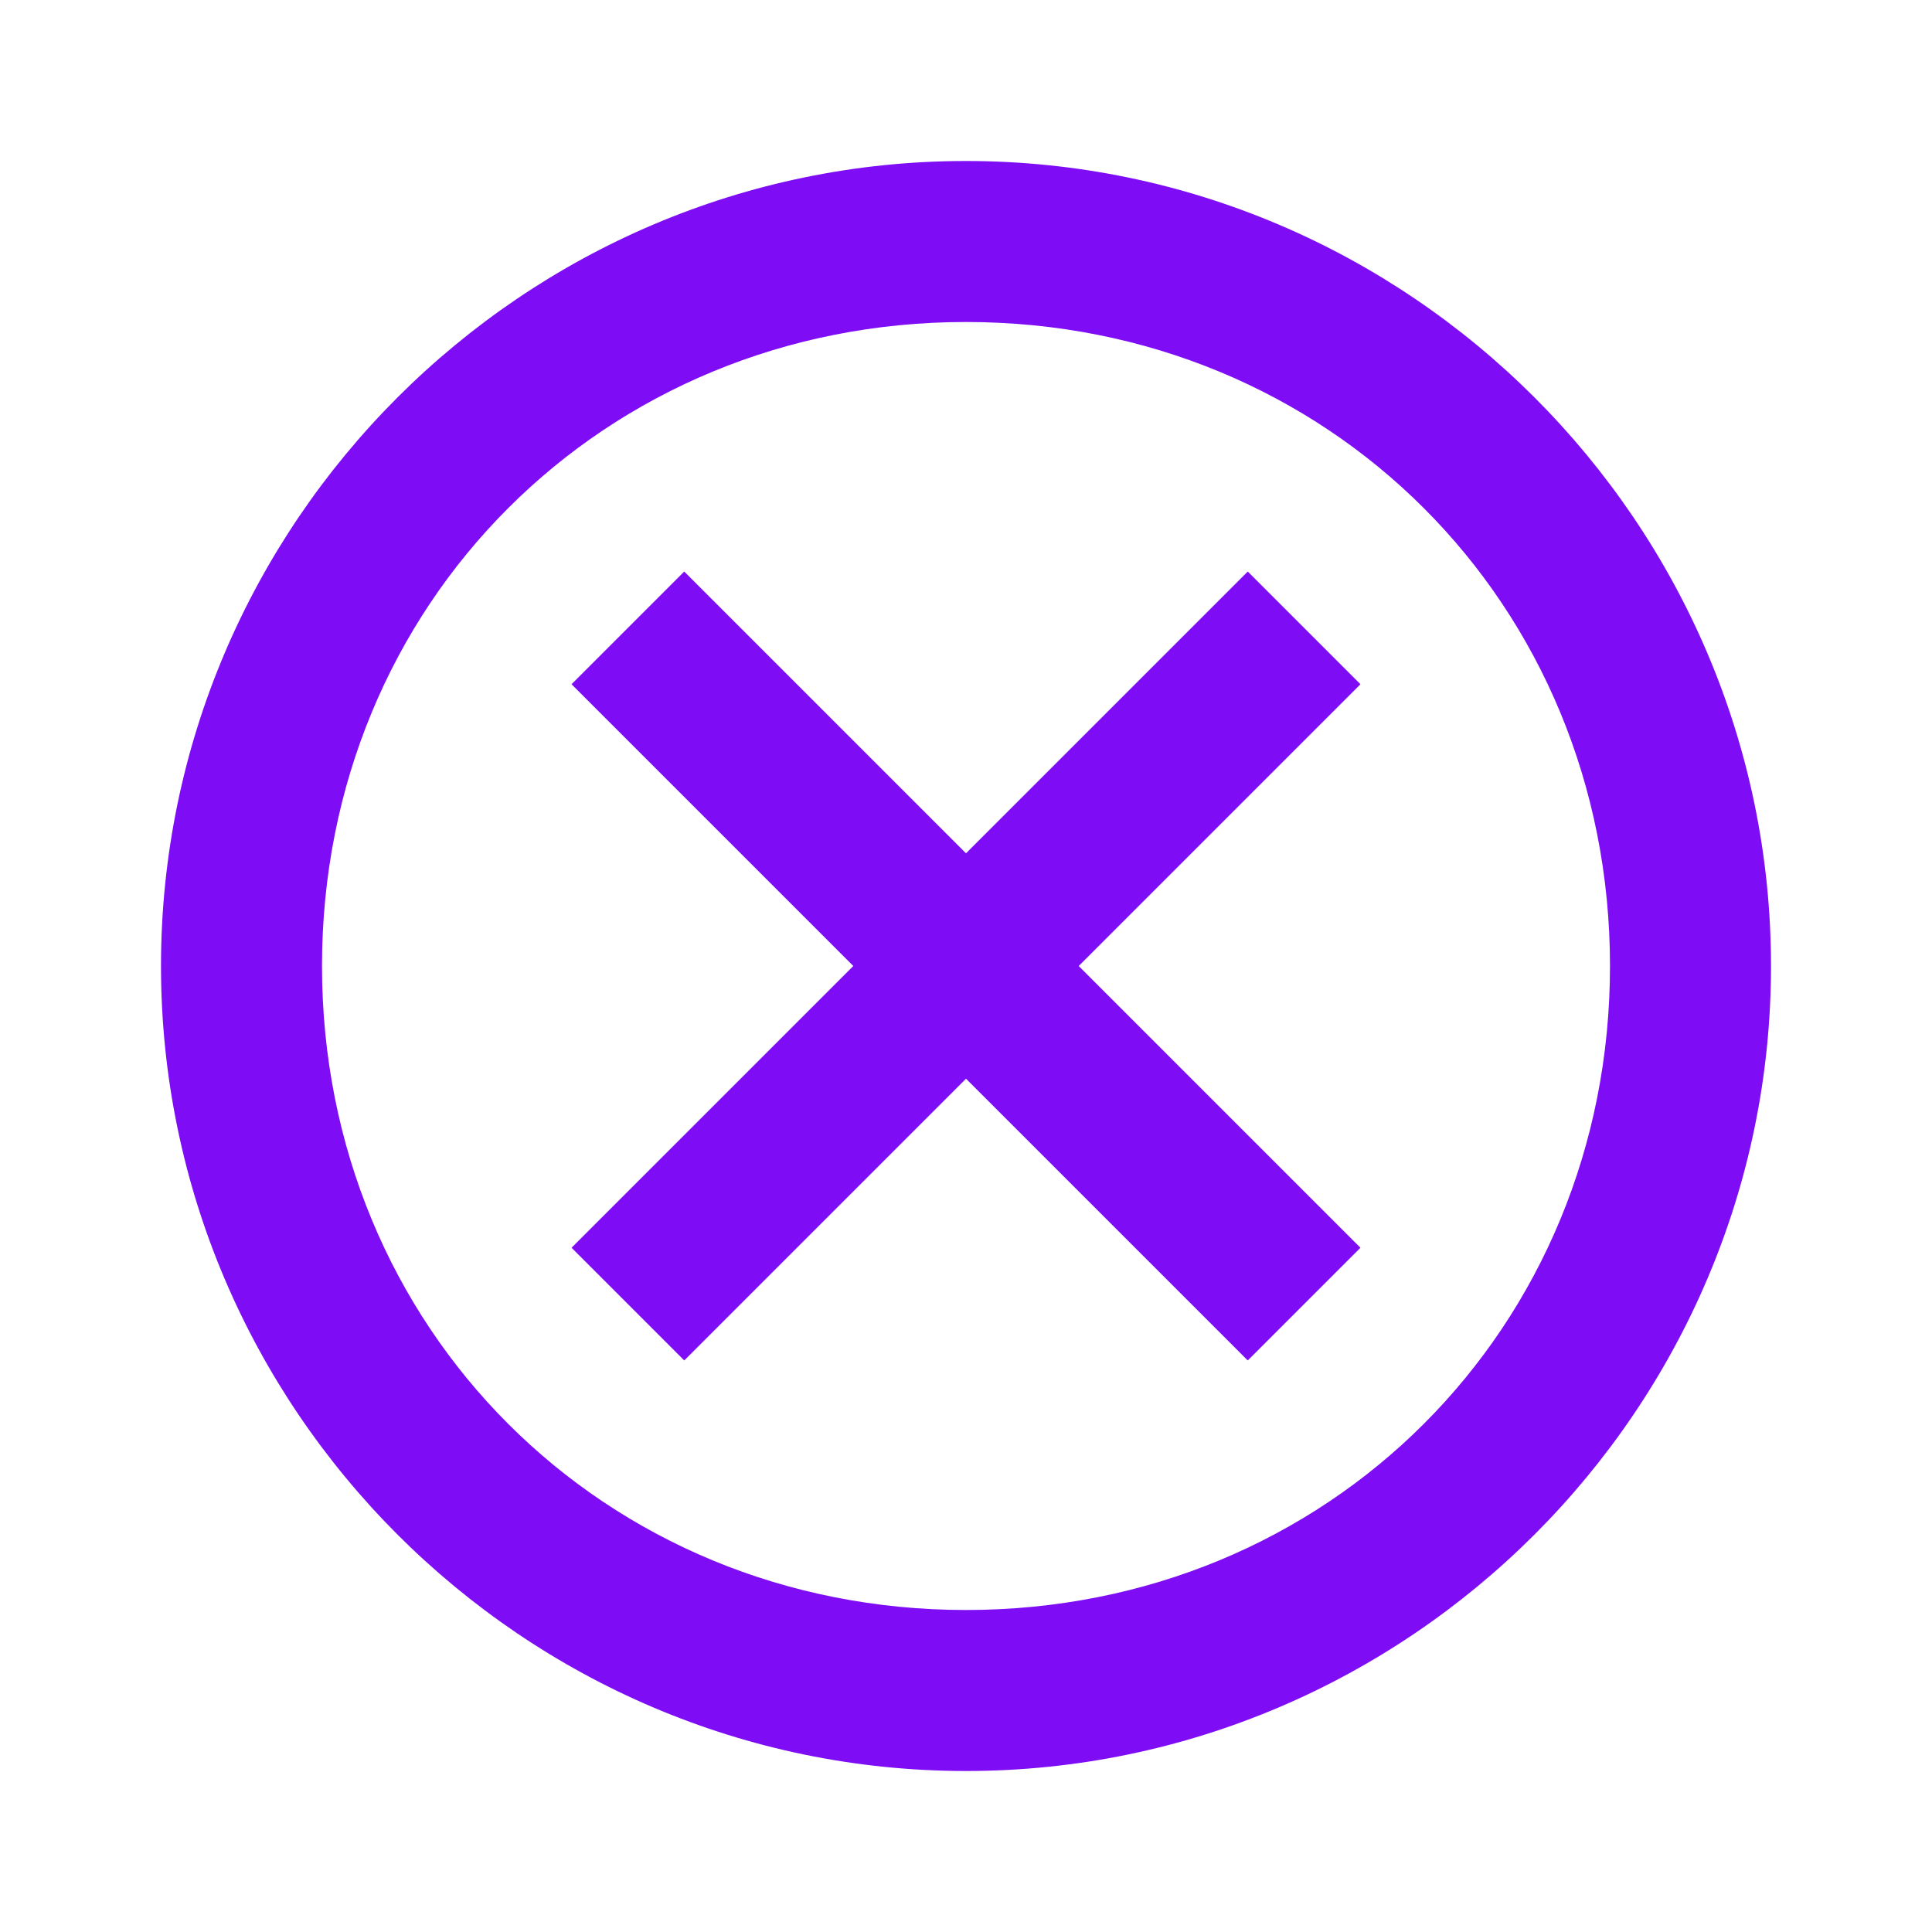
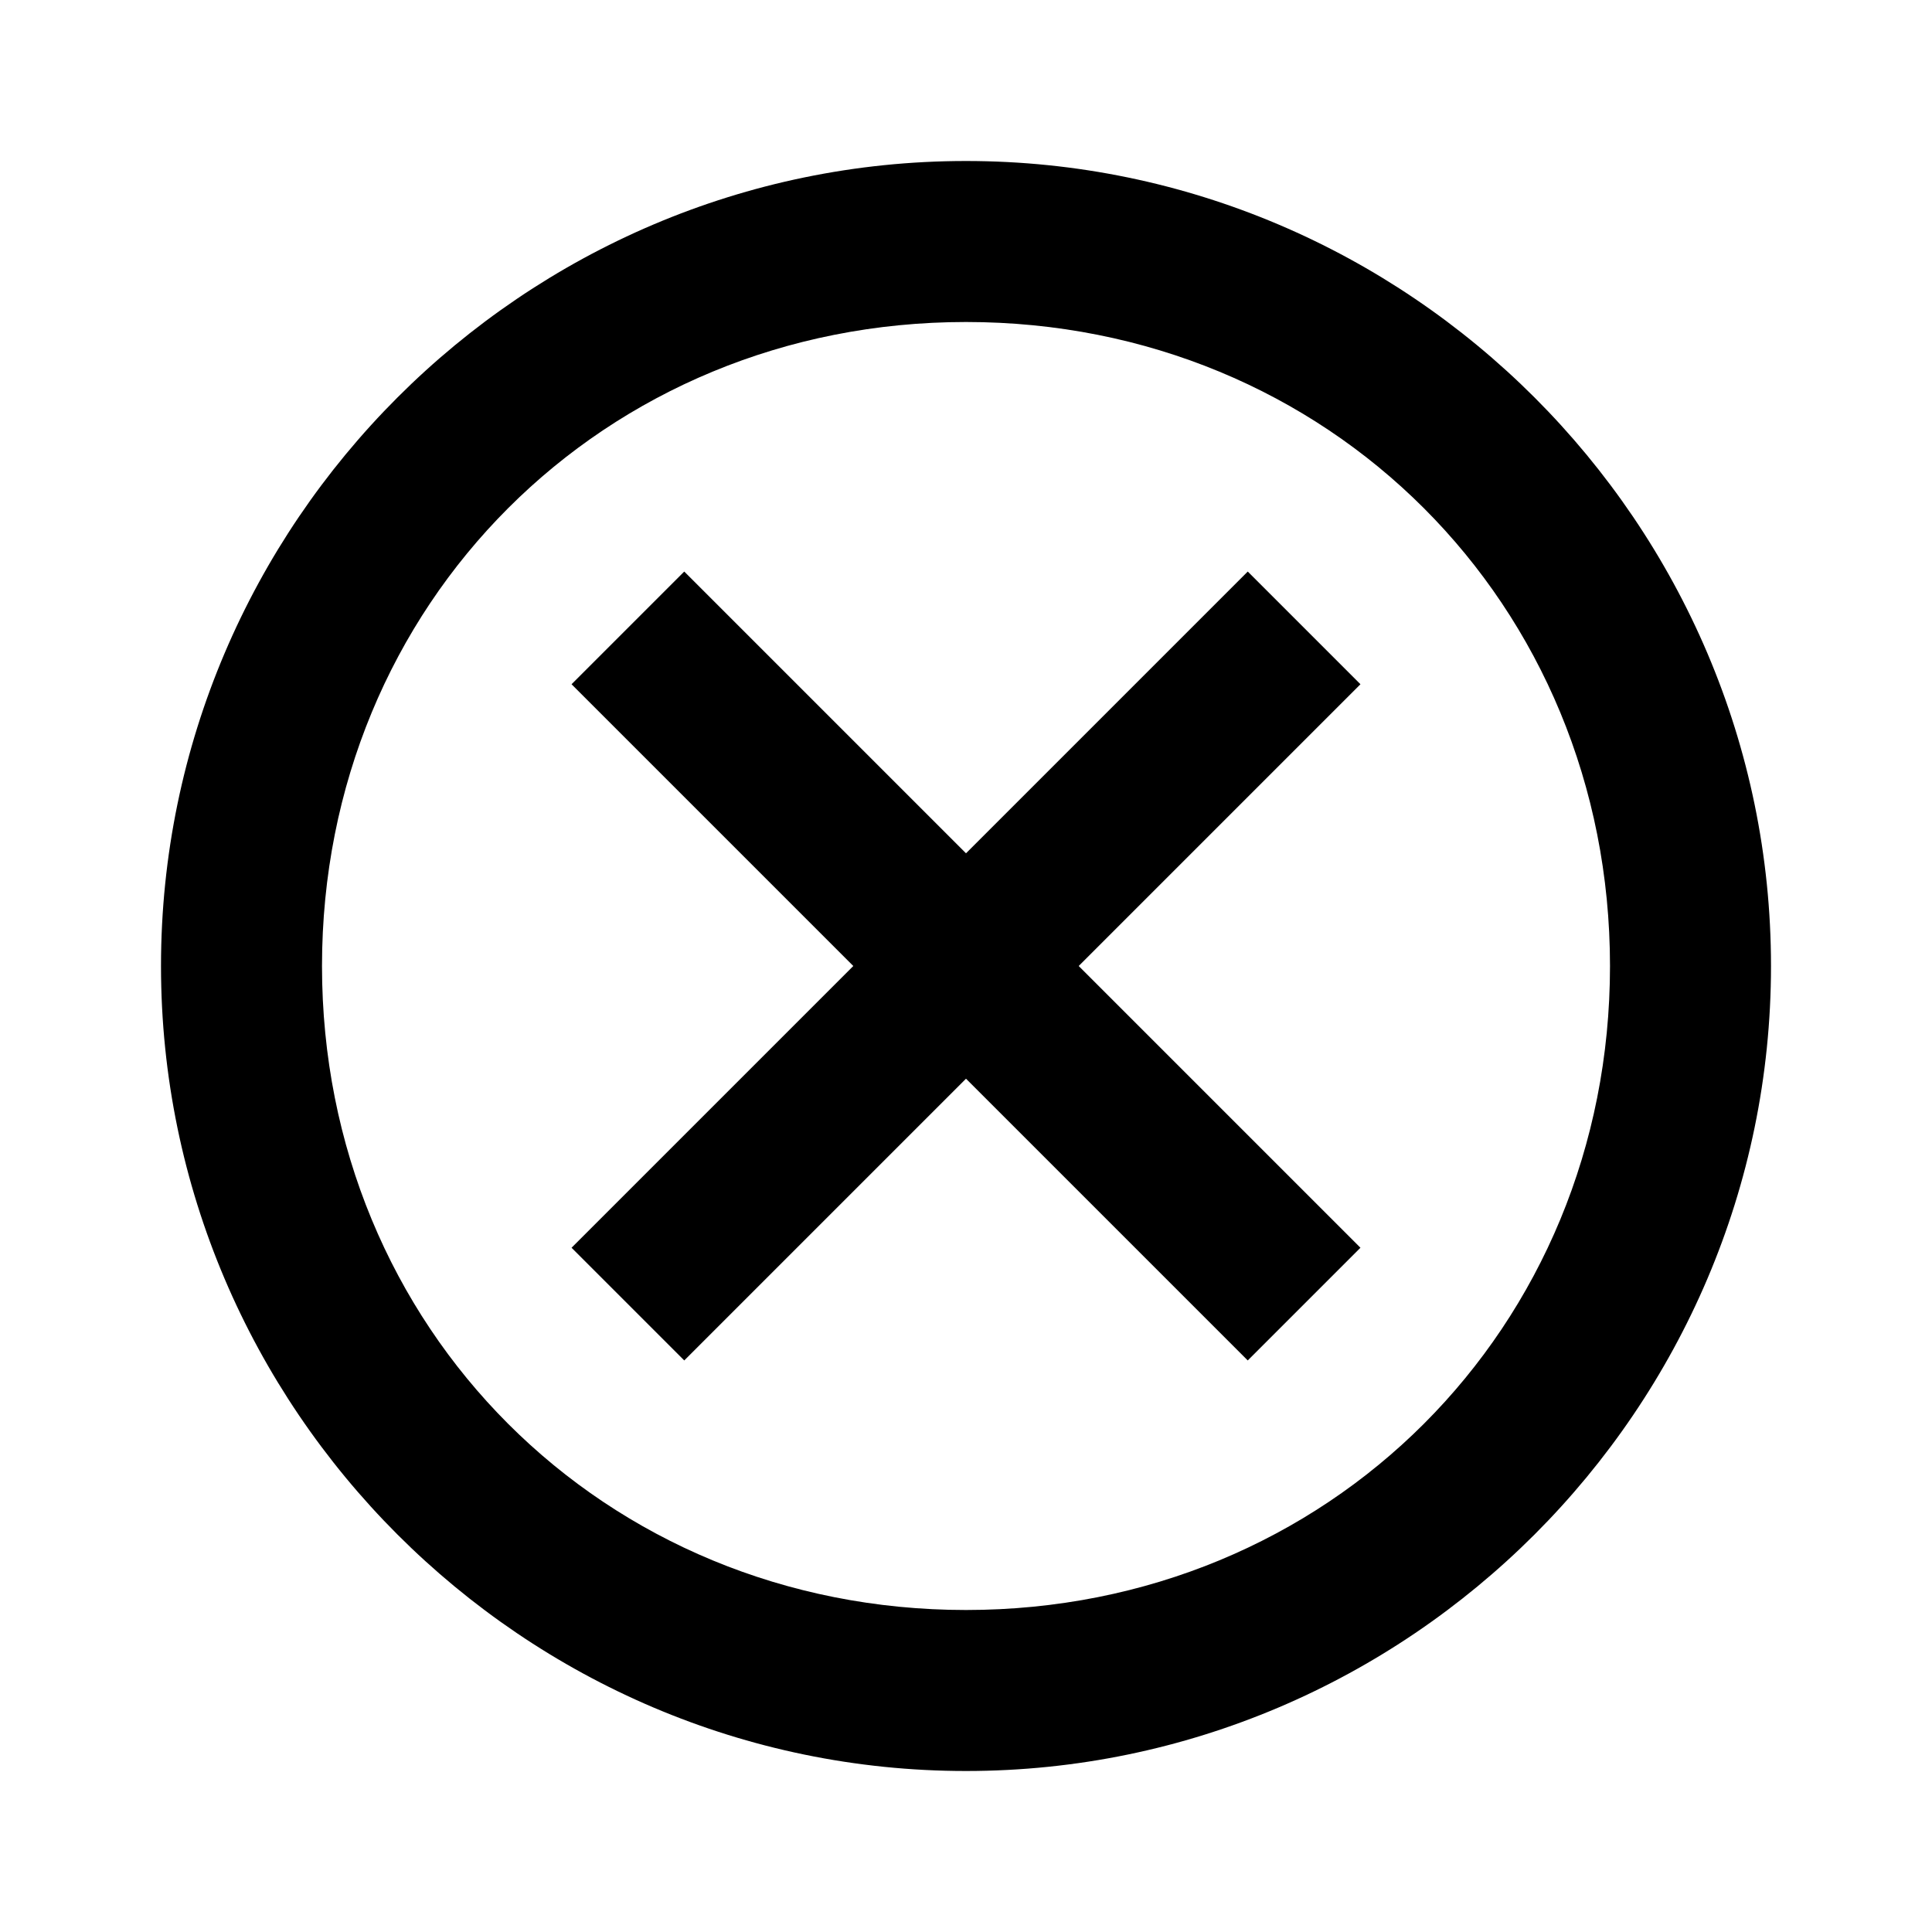
- <svg xmlns="http://www.w3.org/2000/svg" fill="#7e0cf5" version="1.1" id="Layer_1" viewBox="0 0 24 24" xml:space="preserve">
+ <svg xmlns="http://www.w3.org/2000/svg" fill="#000000" version="1.1" id="Layer_1" viewBox="0 0 24 24" xml:space="preserve">
  <style type="text/css">
	.st0{fill:none;}
</style>
  <g>
    <path d="M12,2C6.5,2,2,6.5,2,12s4.5,10,10,10s10-4.5,10-10S17.5,2,12,2z M12,20c-4.5,0-8-3.5-8-8s3.5-8,8-8s8,3.5,8,8   S16.5,20,12,20z" />
    <polygon points="15.5,7.1 12,10.6 8.5,7.1 7.1,8.5 10.6,12 7.1,15.5 8.5,16.9 12,13.4 15.5,16.9 16.9,15.5 13.4,12 16.9,8.5  " />
  </g>
  <rect class="st0" width="24" height="24" />
</svg>
